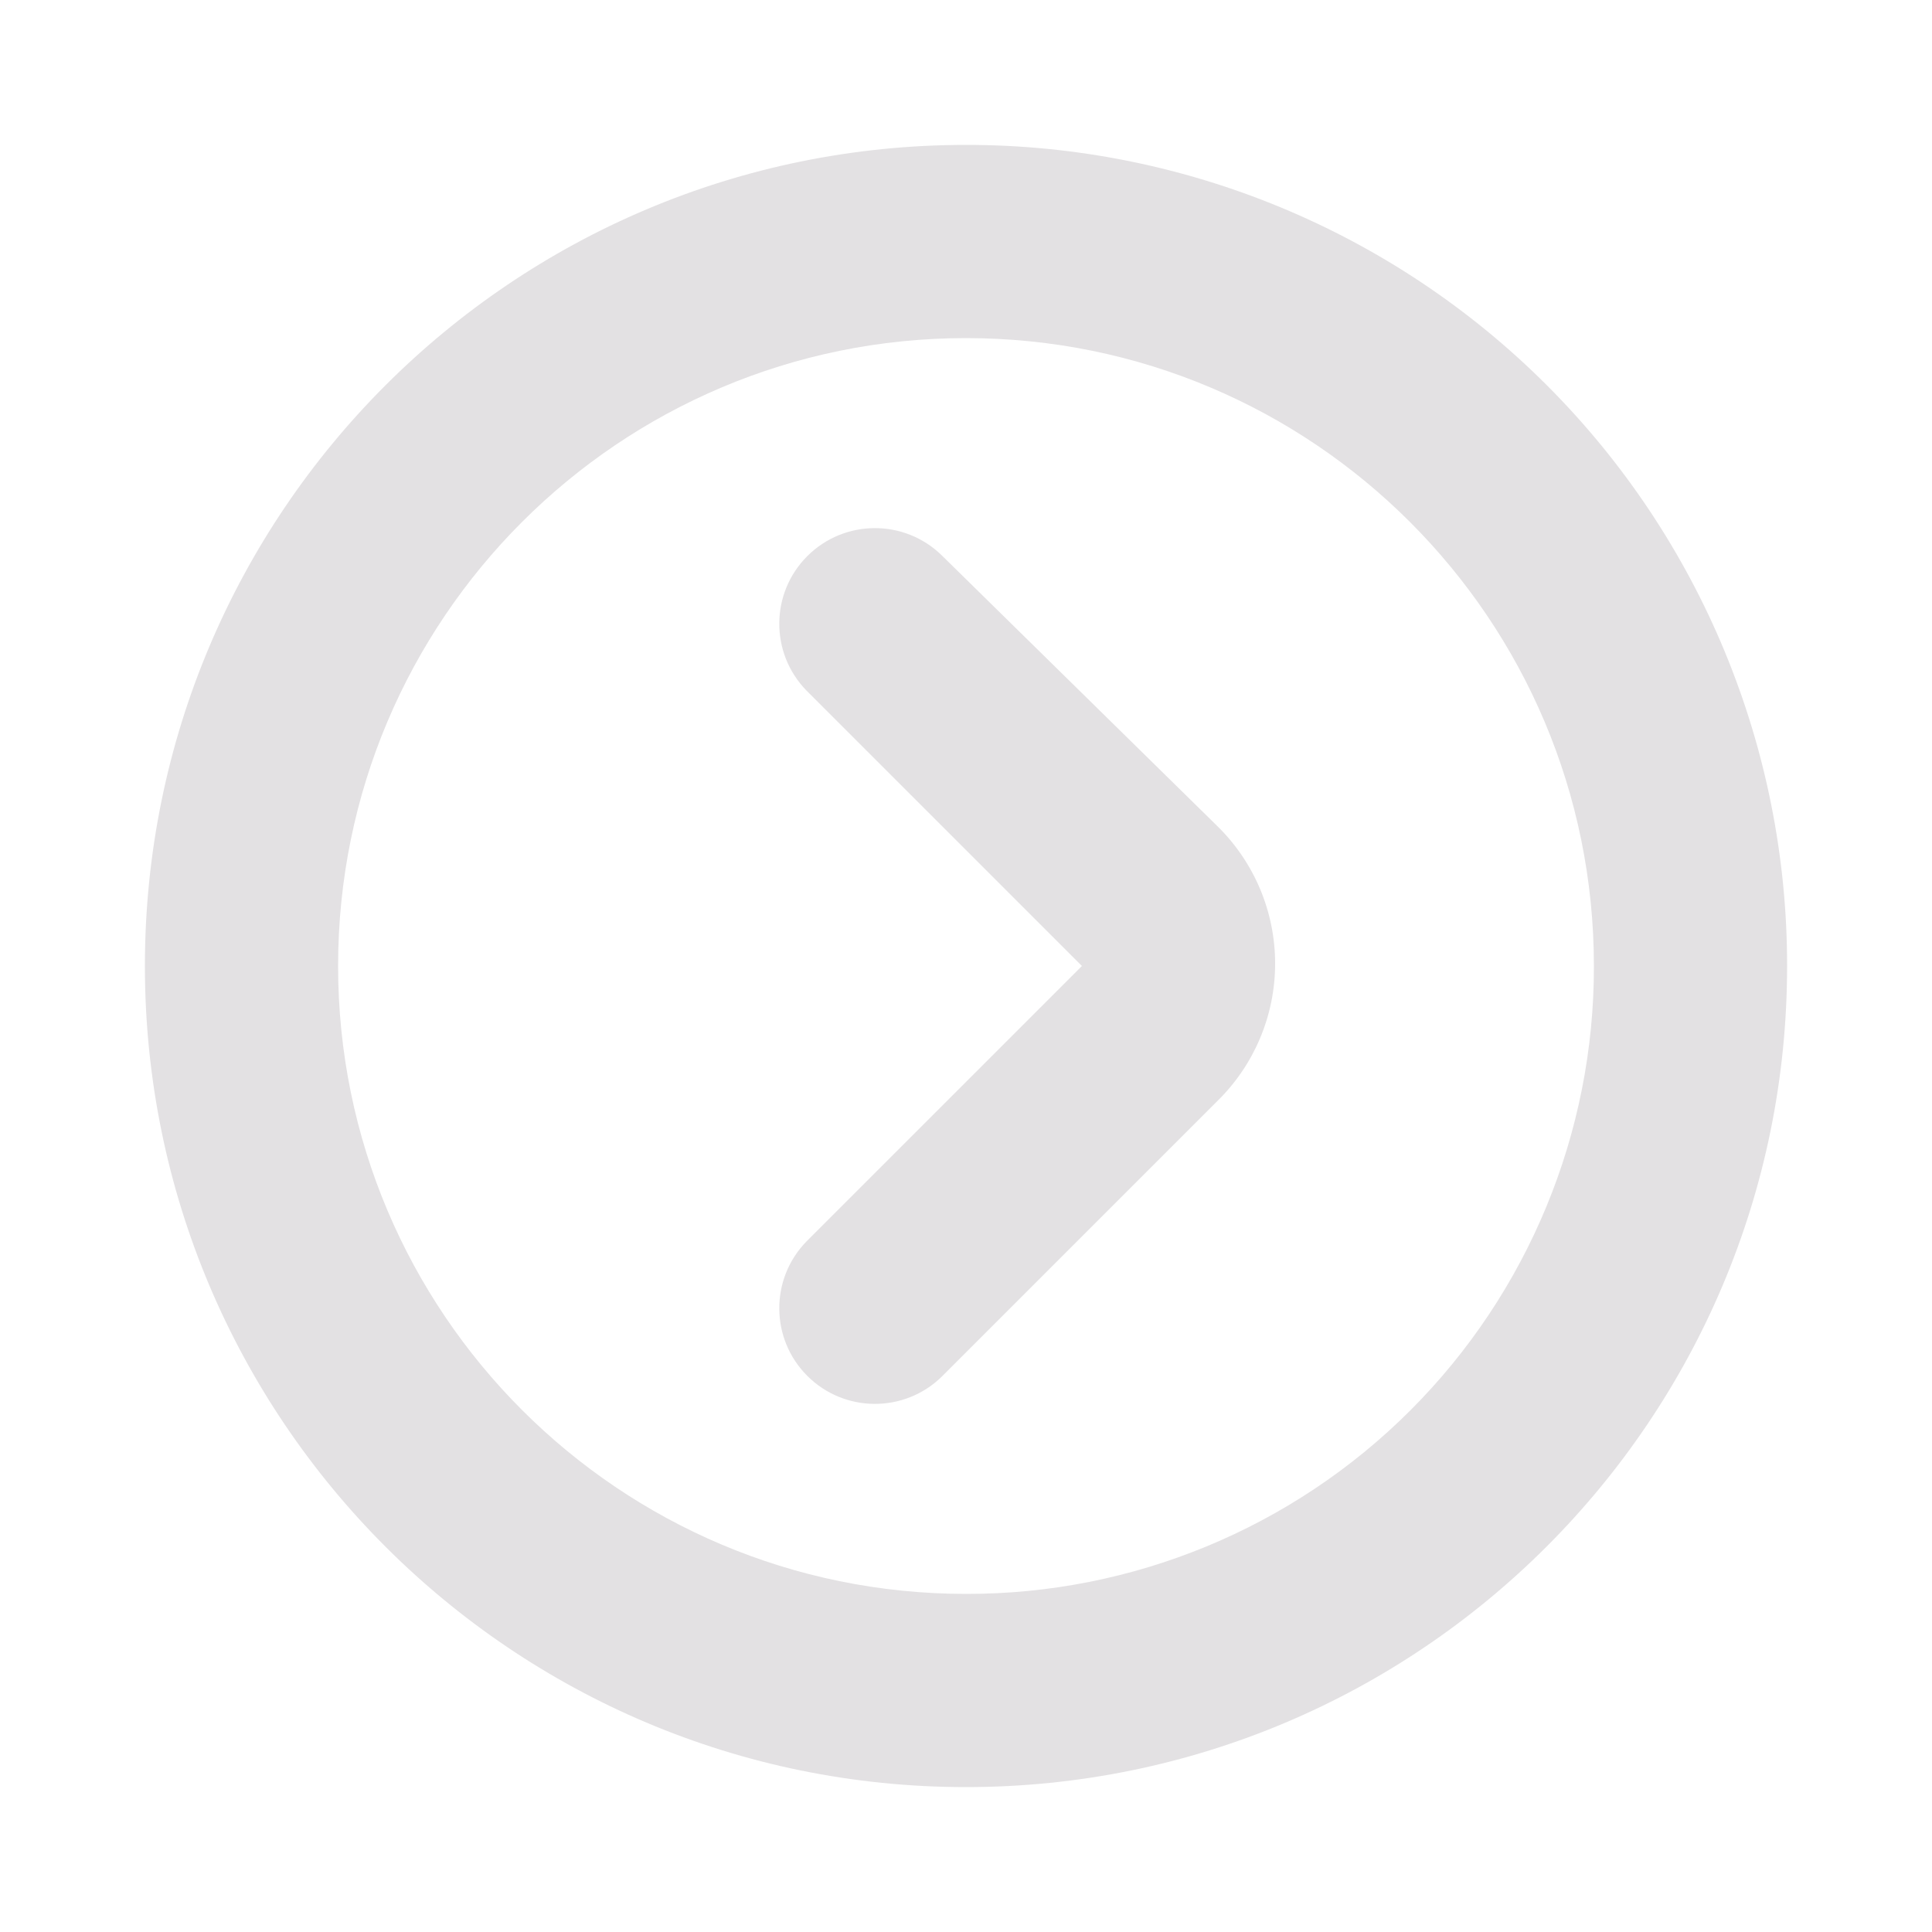
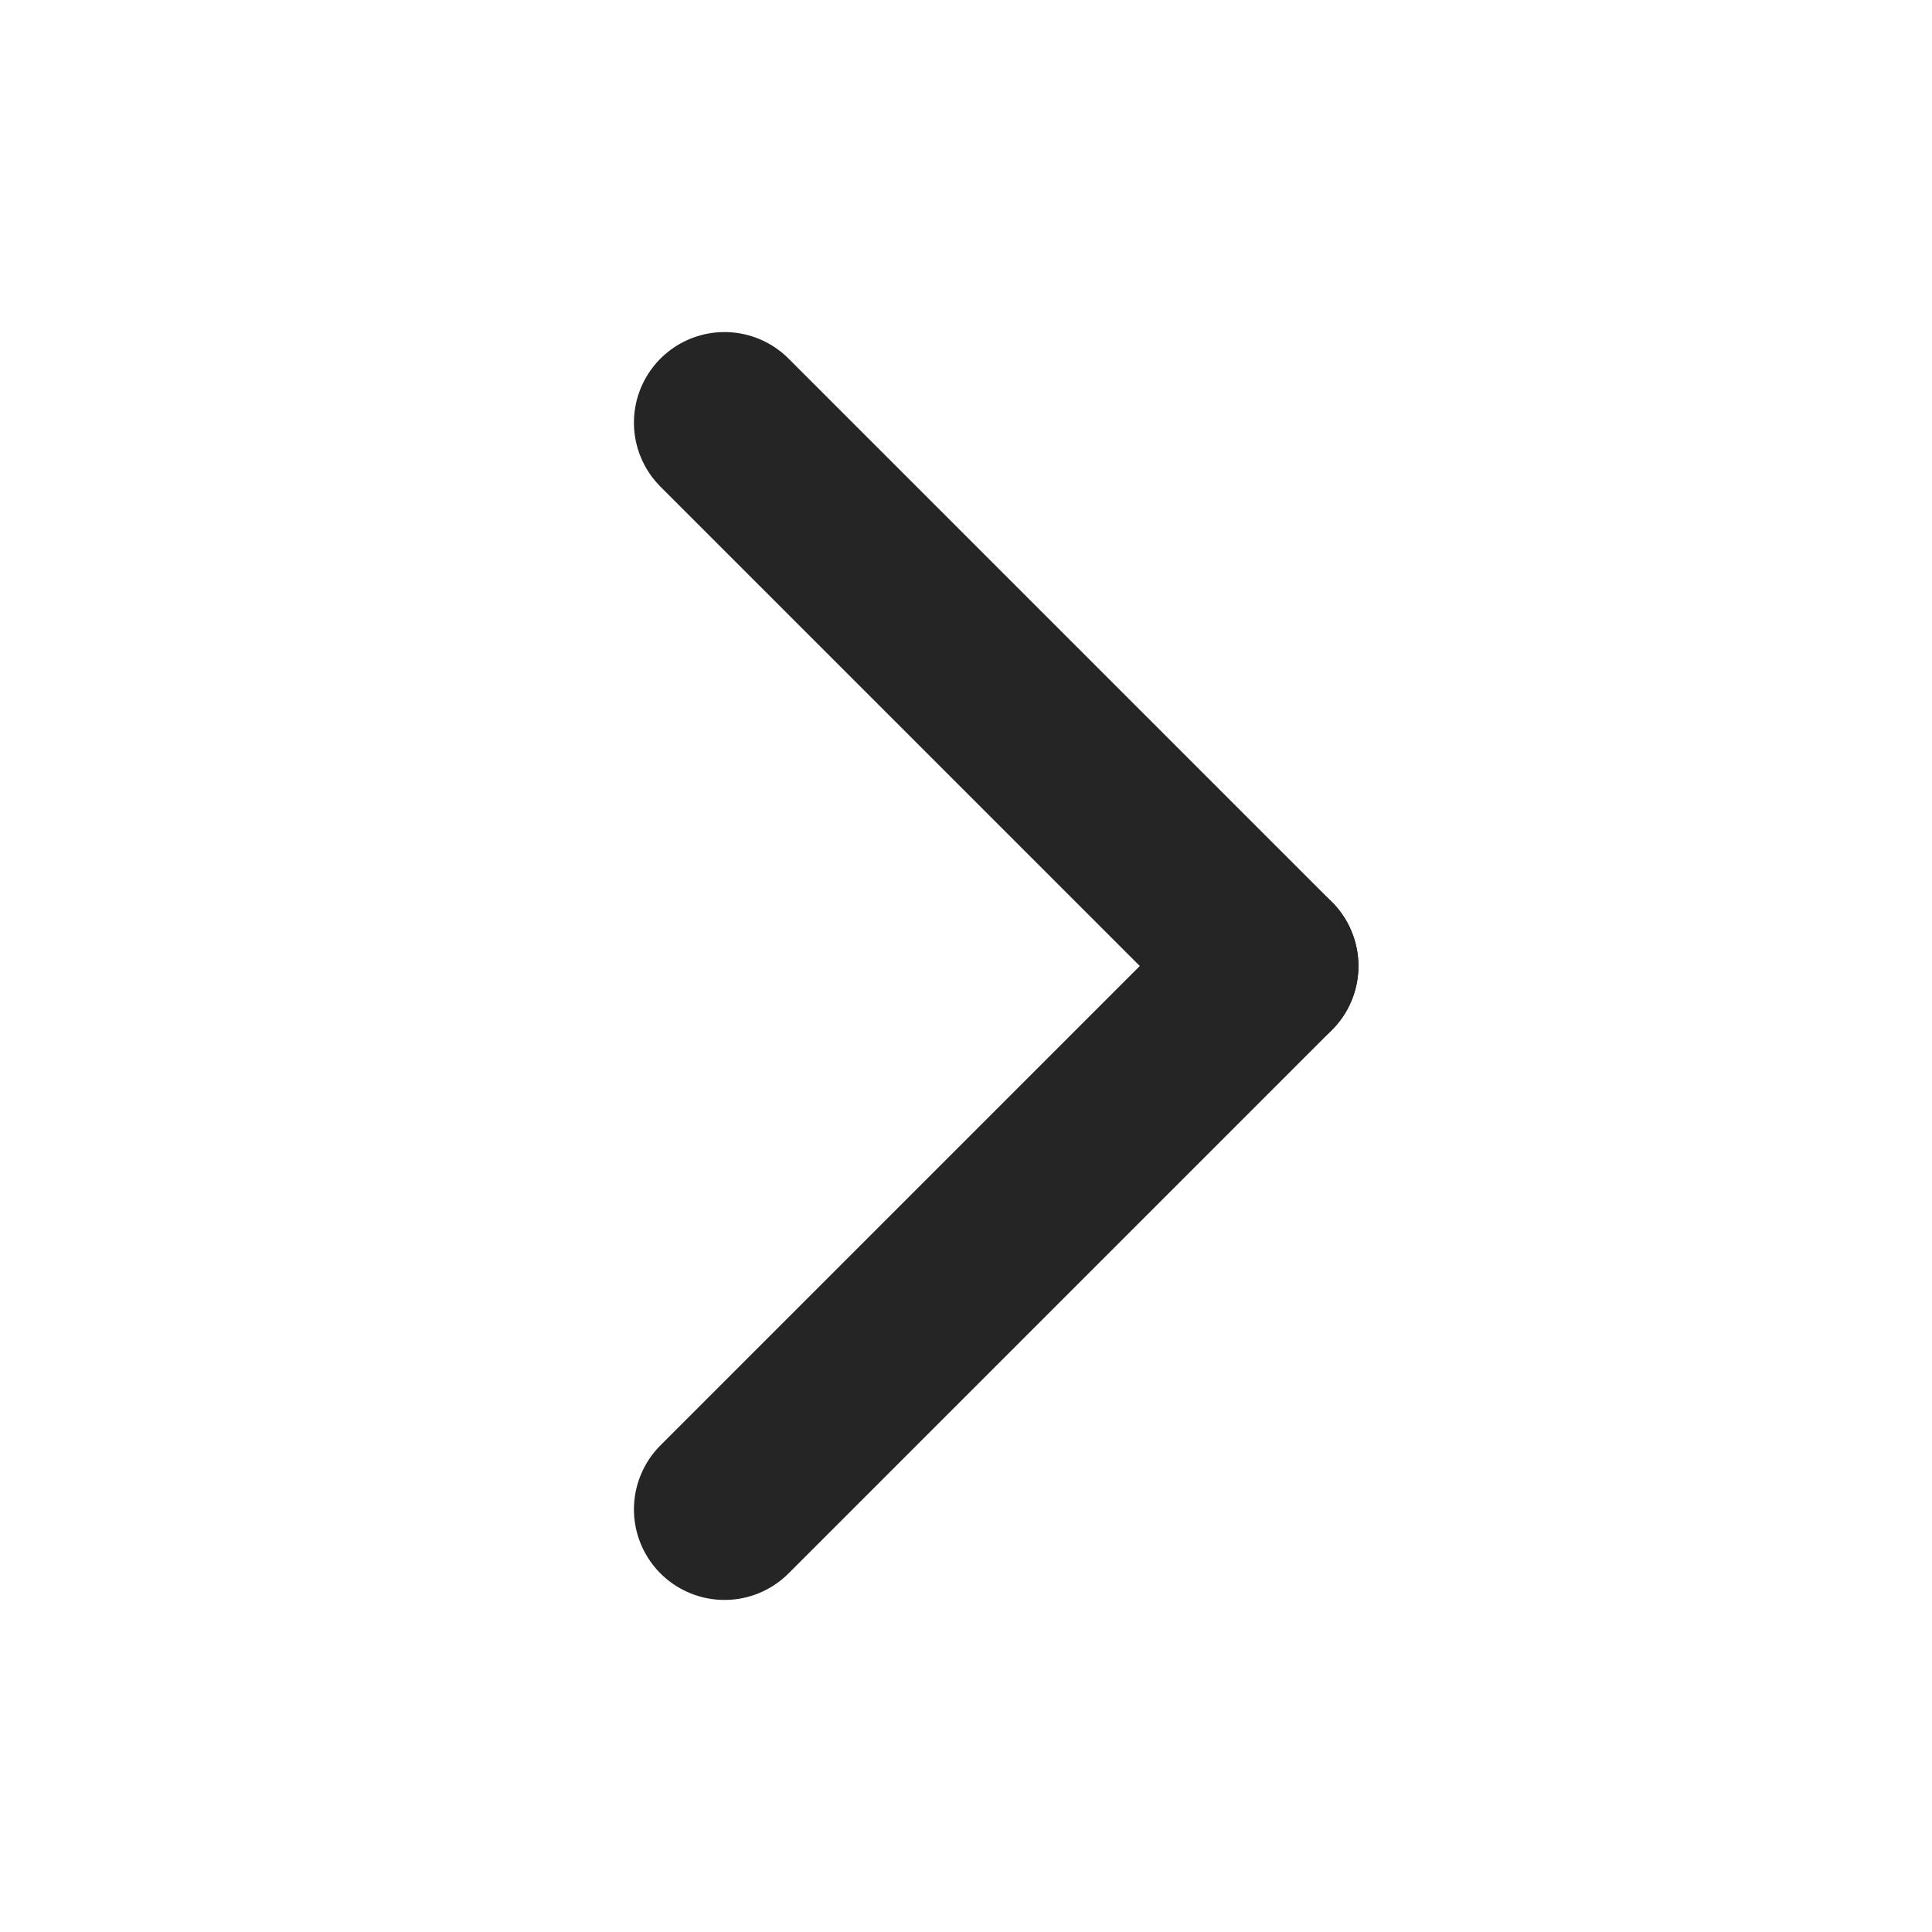
- <svg xmlns="http://www.w3.org/2000/svg" fill="#e3e1e3" width="800px" height="800px" viewBox="0 0 200 200" data-name="Layer 1" id="Layer_1">
-   <path d="M100,15a85,85,0,1,0,85,85A84.93,84.93,0,0,0,100,15Zm0,150a65,65,0,1,1,65-65A64.87,64.87,0,0,1,100,165ZM97.5,57.5a9.9,9.9,0,0,0-14,14L112,100,83.5,128.5a9.9,9.9,0,0,0,14,14L126,114a19.92,19.92,0,0,0,0-28.5Z" />
+ <svg xmlns="http://www.w3.org/2000/svg" viewBox="0 0 32 32">
+   <defs>
+     <style>.cls-1{fill:#252525;stroke:#252525;stroke-linecap:round;stroke-linejoin:round;stroke-width:3px;}</style>
+   </defs>
+   <g id="chevron-right">
+     <line class="cls-1" x1="21" x2="12" y1="16" y2="25" />
+     <line class="cls-1" x1="12" x2="21" y1="7" y2="16" />
+   </g>
</svg>
